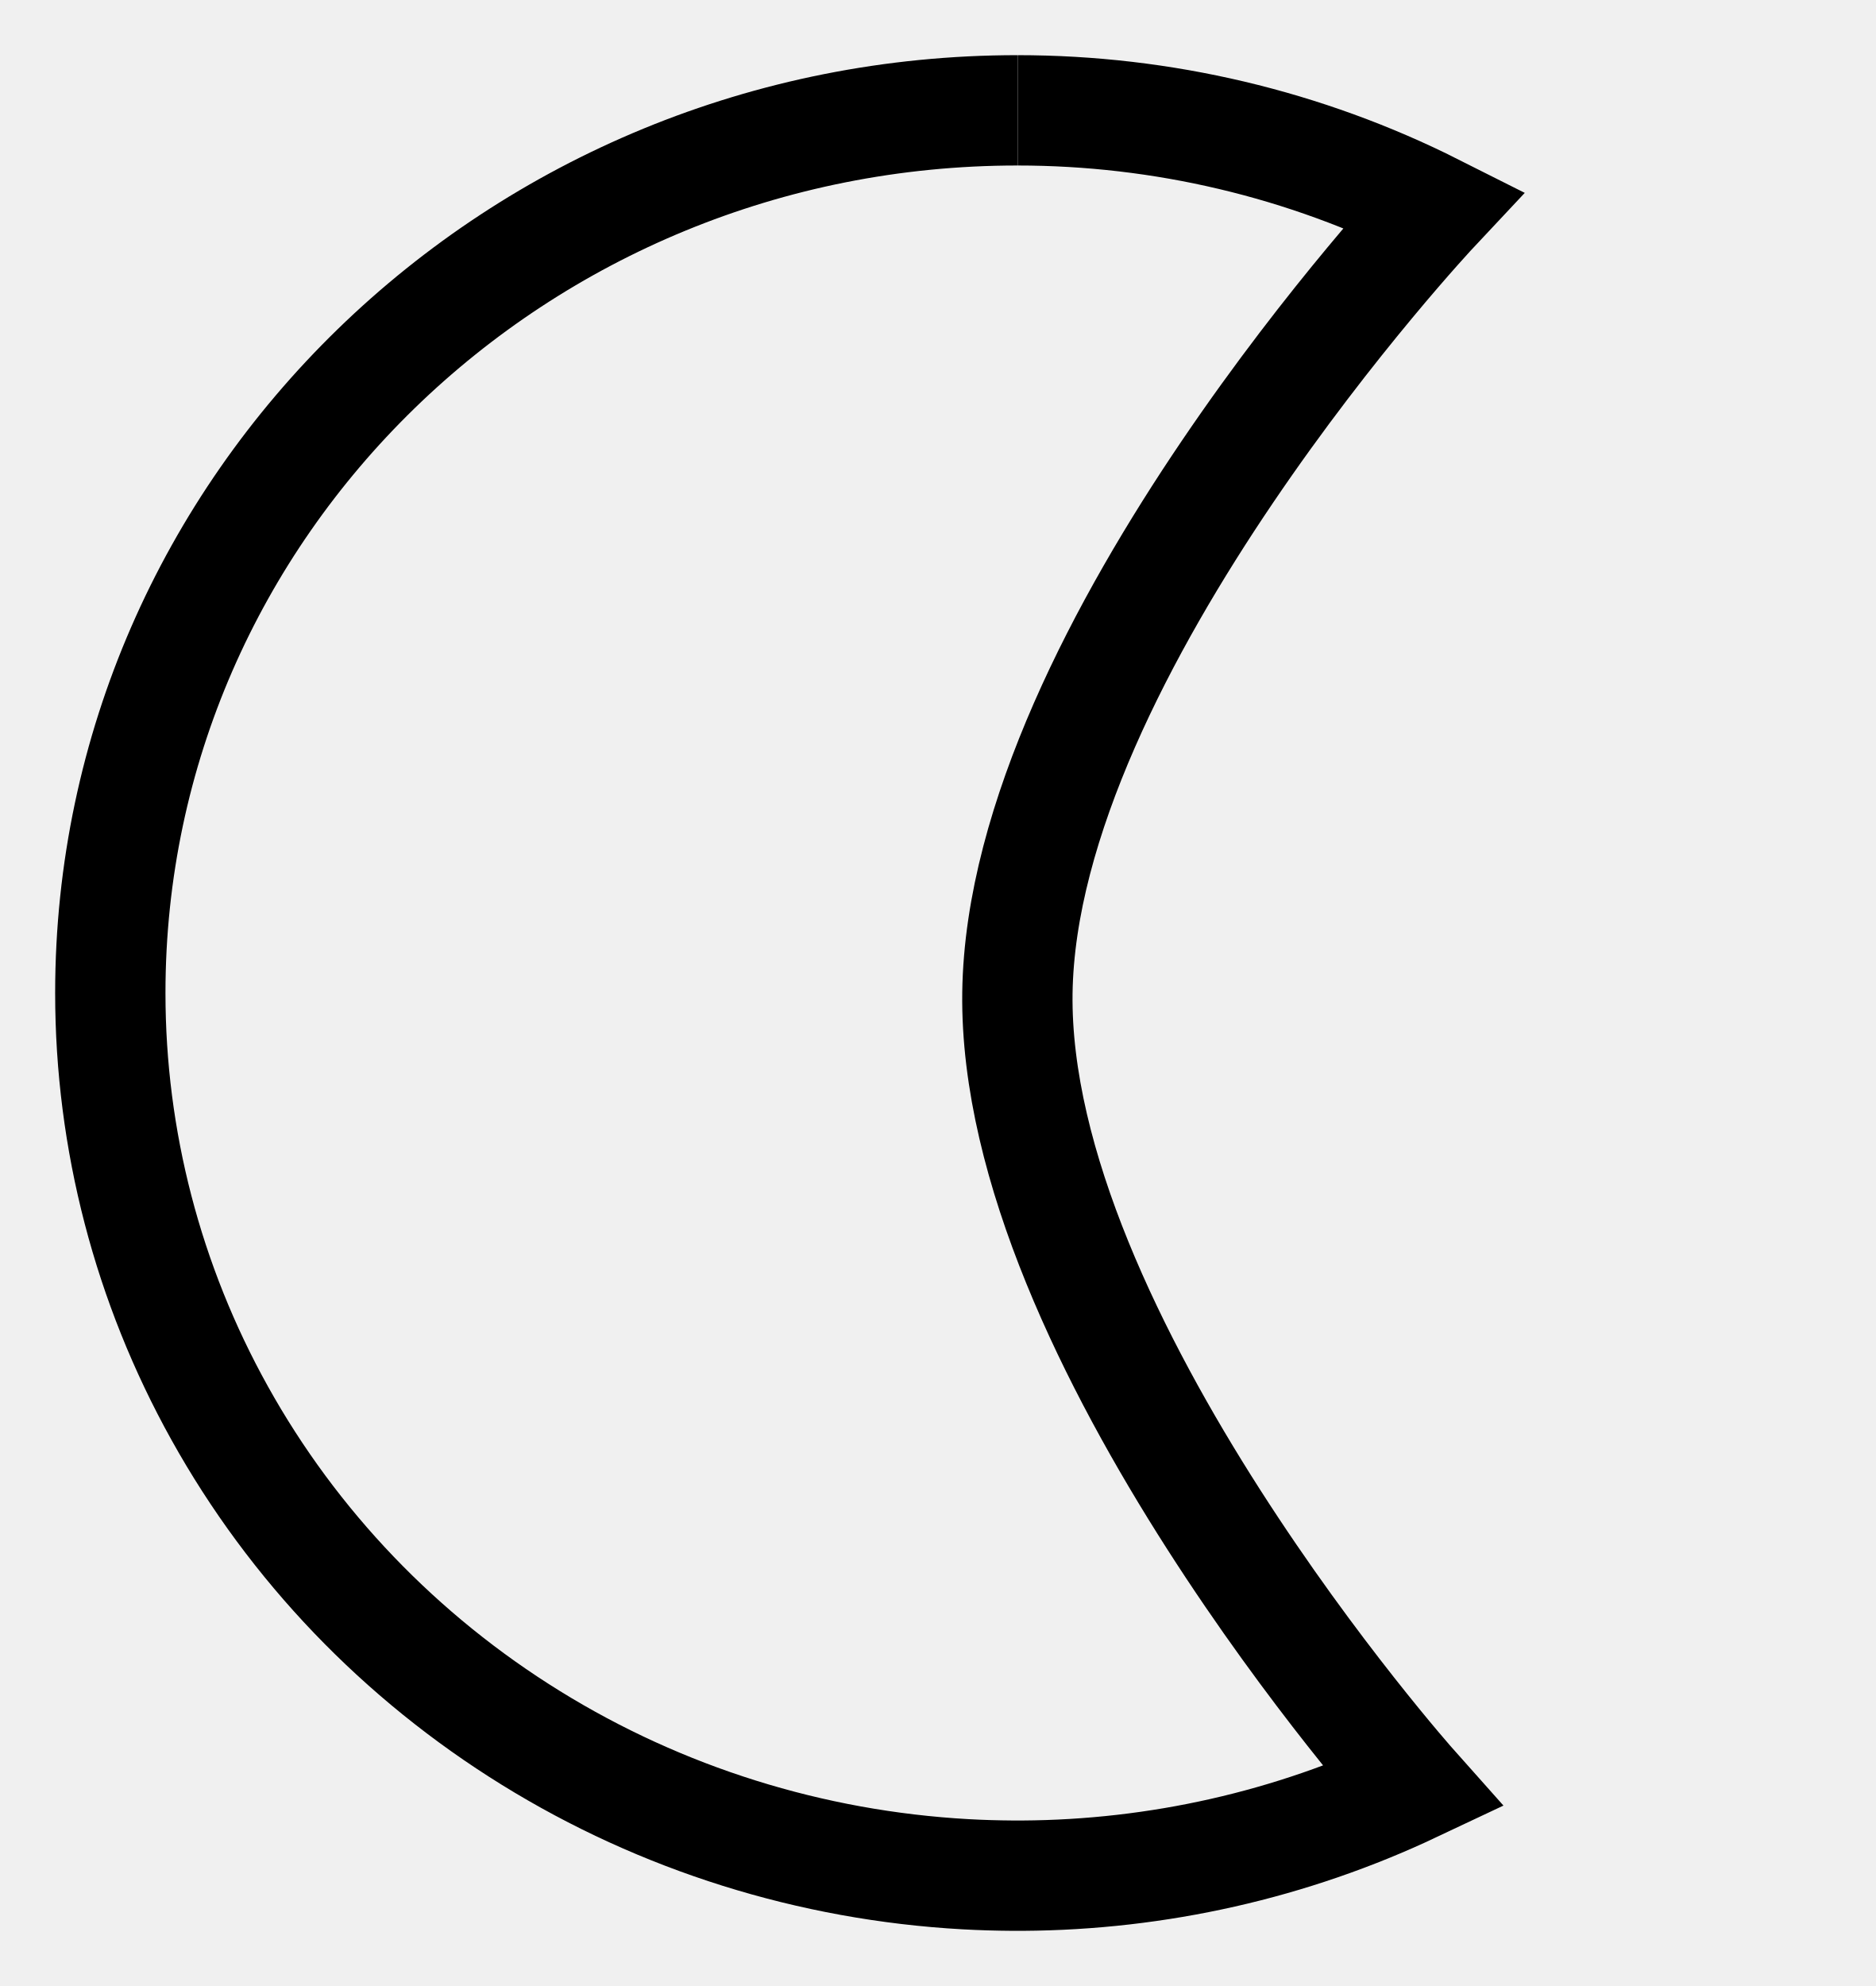
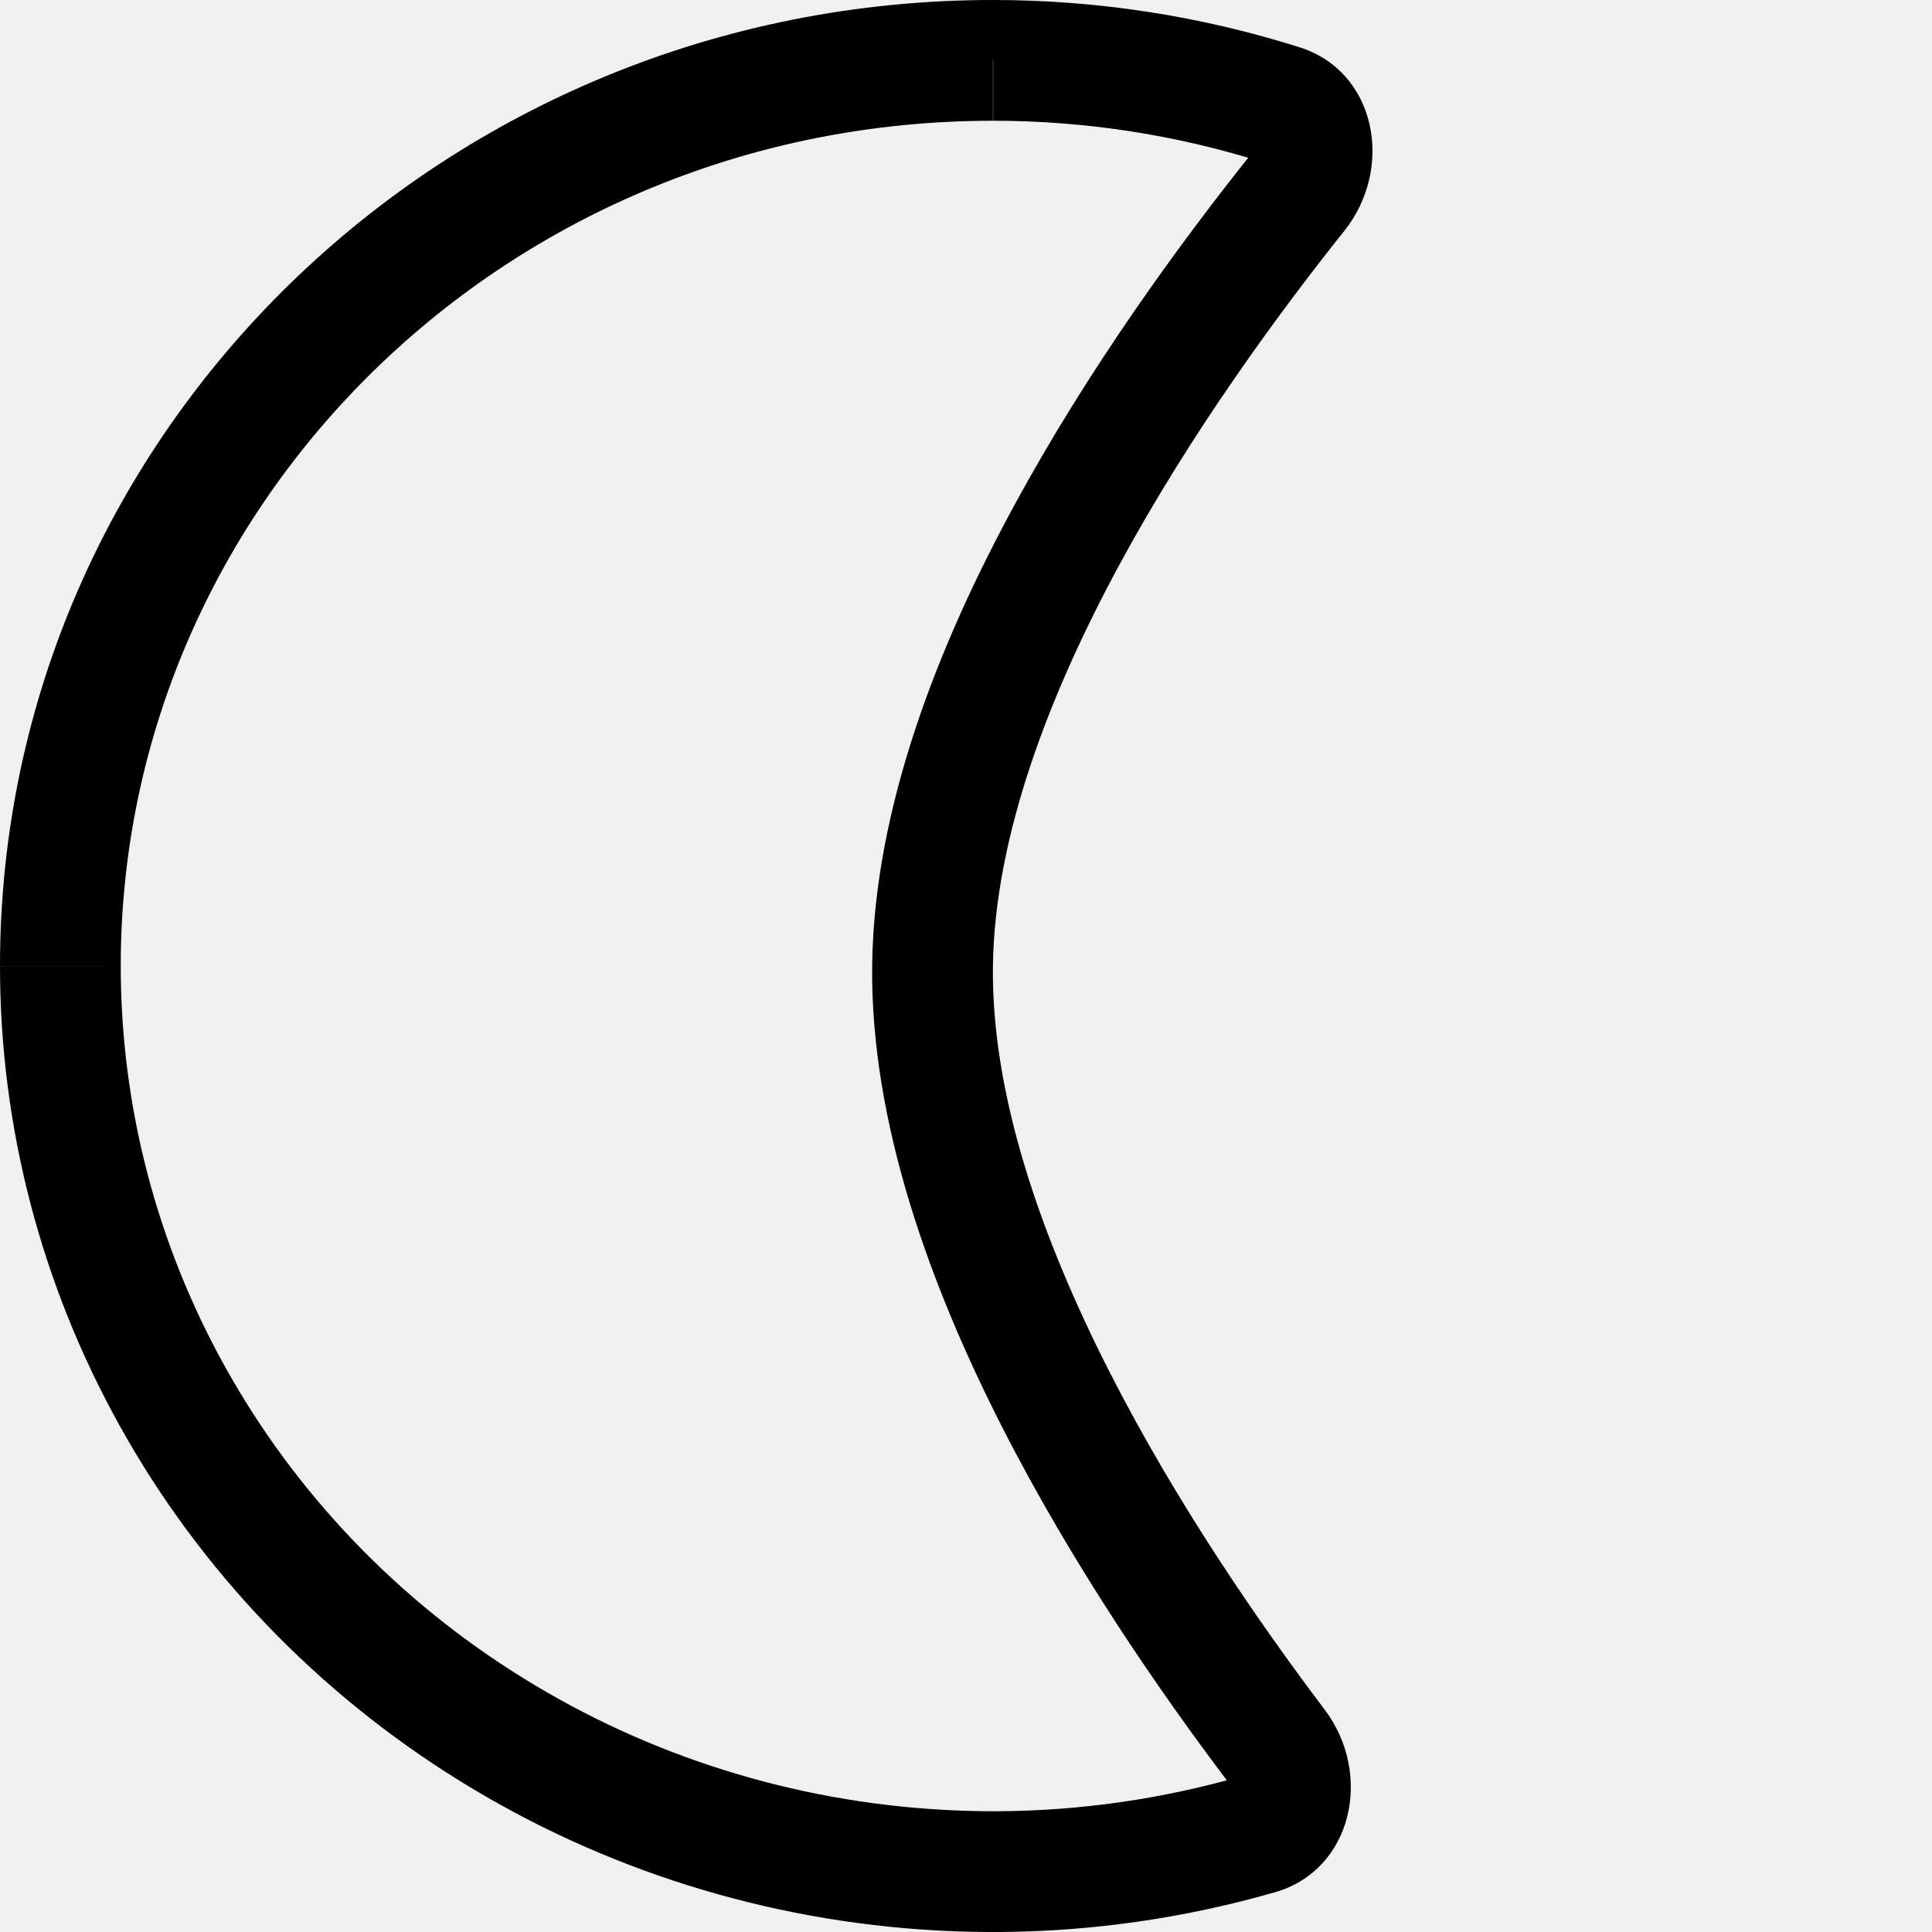
- <svg xmlns="http://www.w3.org/2000/svg" width="17" height="18" viewBox="0 0 17 18" fill="none">
-   <path d="M9.225 1C10.537 1 11.832 1.306 13 1.894C13 1.894 9.265 5.876 9.223 9C9.182 12.124 12.811 16.198 12.811 16.198C11.705 16.72 10.495 16.993 9.27 17C9.254 17 9.239 17 9.223 17C9.209 17 9.195 17 9.181 17C9.038 16.999 8.895 16.995 8.752 16.987C7.352 16.909 5.996 16.484 4.813 15.752C3.629 15.02 2.658 14.007 1.991 12.807C1.34 11.637 1 10.33 1 9.001L1 8.996C1.002 4.58 4.683 1 9.223 1" stroke="black" />
+ <svg xmlns="http://www.w3.org/2000/svg" width="16" height="16" viewBox="0 0 16 16" fill="none">
+   <mask id="path-1-inside-1_1_19" fill="white">
+     <path d="M8.225 2.17102e-07C9.089 0 9.944 0.133 10.761 0.391C11.399 0.592 11.549 1.39 11.133 1.912C10.026 3.299 8.252 5.852 8.223 8C8.195 10.148 9.901 12.745 10.97 14.158C11.373 14.691 11.202 15.485 10.561 15.67C9.818 15.884 9.047 15.996 8.27 16C8.254 16 8.239 16 8.223 16C8.209 16 8.195 16 8.181 16C8.038 15.999 7.895 15.995 7.752 15.987C6.352 15.909 4.996 15.484 3.813 14.752C2.629 14.02 1.658 13.007 0.991 11.807C0.34 10.637 0 9.33 0 8.001L6.94699e-07 7.996C0.002 3.58 3.683 0 8.223 0" />
+   </mask>
+   <path d="M8.223 0.5L8.225 0.5L8.225 -0.5L8.223 -0.5L8.223 0.5ZM8.27 16L8.275 17H8.275L8.27 16ZM8.181 16L8.176 17H8.176L8.181 16ZM7.752 15.987L7.696 16.985H7.696L7.752 15.987ZM3.813 14.752L4.339 13.901L3.813 14.752ZM0.991 11.807L0.117 12.293H0.117L0.991 11.807ZM0 8.001L-1 8.001V8.002L0 8.001ZM6.94699e-07 7.996L-1 7.996L-1 7.996L6.94699e-07 7.996ZM10.97 14.158L11.768 13.555L10.97 14.158ZM10.561 15.67L10.284 14.709L10.561 15.67ZM11.062 -0.563C10.148 -0.852 9.191 -1 8.225 -1L8.225 1C8.986 1 9.741 1.117 10.46 1.344L11.062 -0.563ZM9.223 8.013C9.234 7.18 9.595 6.176 10.153 5.147C10.7 4.138 11.381 3.204 11.914 2.536L10.351 1.289C9.778 2.007 9.019 3.043 8.395 4.194C7.781 5.325 7.241 6.672 7.223 7.987L9.223 8.013ZM11.768 13.555C11.253 12.874 10.597 11.923 10.076 10.901C9.546 9.859 9.212 8.846 9.223 8.013L7.223 7.987C7.206 9.302 7.711 10.662 8.294 11.808C8.887 12.974 9.619 14.029 10.173 14.761L11.768 13.555ZM8.275 17C9.144 16.995 10.007 16.87 10.838 16.631L10.284 14.709C9.629 14.898 8.95 14.996 8.264 15L8.275 17ZM8.264 15C8.251 15 8.237 15 8.223 15V17C8.241 17 8.258 17 8.275 17L8.264 15ZM8.223 15C8.211 15 8.198 15 8.186 15L8.176 17C8.192 17 8.207 17 8.223 17V15ZM7.696 16.985C7.856 16.994 8.016 16.999 8.176 17L8.186 15C8.06 14.999 7.934 14.995 7.808 14.988L7.696 16.985ZM3.287 15.603C4.613 16.423 6.131 16.898 7.696 16.985L7.808 14.988C6.573 14.919 5.379 14.545 4.339 13.901L3.287 15.603ZM0.117 12.293C0.868 13.644 1.96 14.782 3.287 15.603L4.339 13.901C3.298 13.258 2.448 12.369 1.865 11.321L0.117 12.293ZM-1 8.002C-1 9.501 -0.616 10.976 0.117 12.293L1.865 11.321C1.296 10.299 1 9.158 1 8.001L-1 8.002ZM1 7.997C1.002 4.158 4.209 1 8.223 1V-1C3.157 -1 -0.998 3.002 -1 7.996L1 7.997ZM1 8.001L1 7.997L-1 7.996L-1 8.001L1 8.001ZM10.173 14.761C10.181 14.772 10.184 14.781 10.186 14.79C10.188 14.8 10.187 14.804 10.188 14.8C10.189 14.796 10.195 14.777 10.216 14.754C10.226 14.742 10.239 14.732 10.252 14.724C10.266 14.715 10.277 14.711 10.284 14.709L10.838 16.631C11.537 16.429 11.977 15.884 12.127 15.289C12.273 14.709 12.154 14.065 11.768 13.555L10.173 14.761ZM10.46 1.344C10.454 1.342 10.443 1.338 10.43 1.329C10.416 1.32 10.404 1.309 10.394 1.298C10.373 1.274 10.368 1.255 10.367 1.251C10.366 1.247 10.367 1.251 10.365 1.26C10.363 1.269 10.359 1.279 10.351 1.289L11.914 2.536C12.314 2.036 12.449 1.395 12.318 0.812C12.183 0.213 11.757 -0.344 11.062 -0.563L10.46 1.344Z" fill="black" mask="url(#path-1-inside-1_1_19)" />
</svg>
